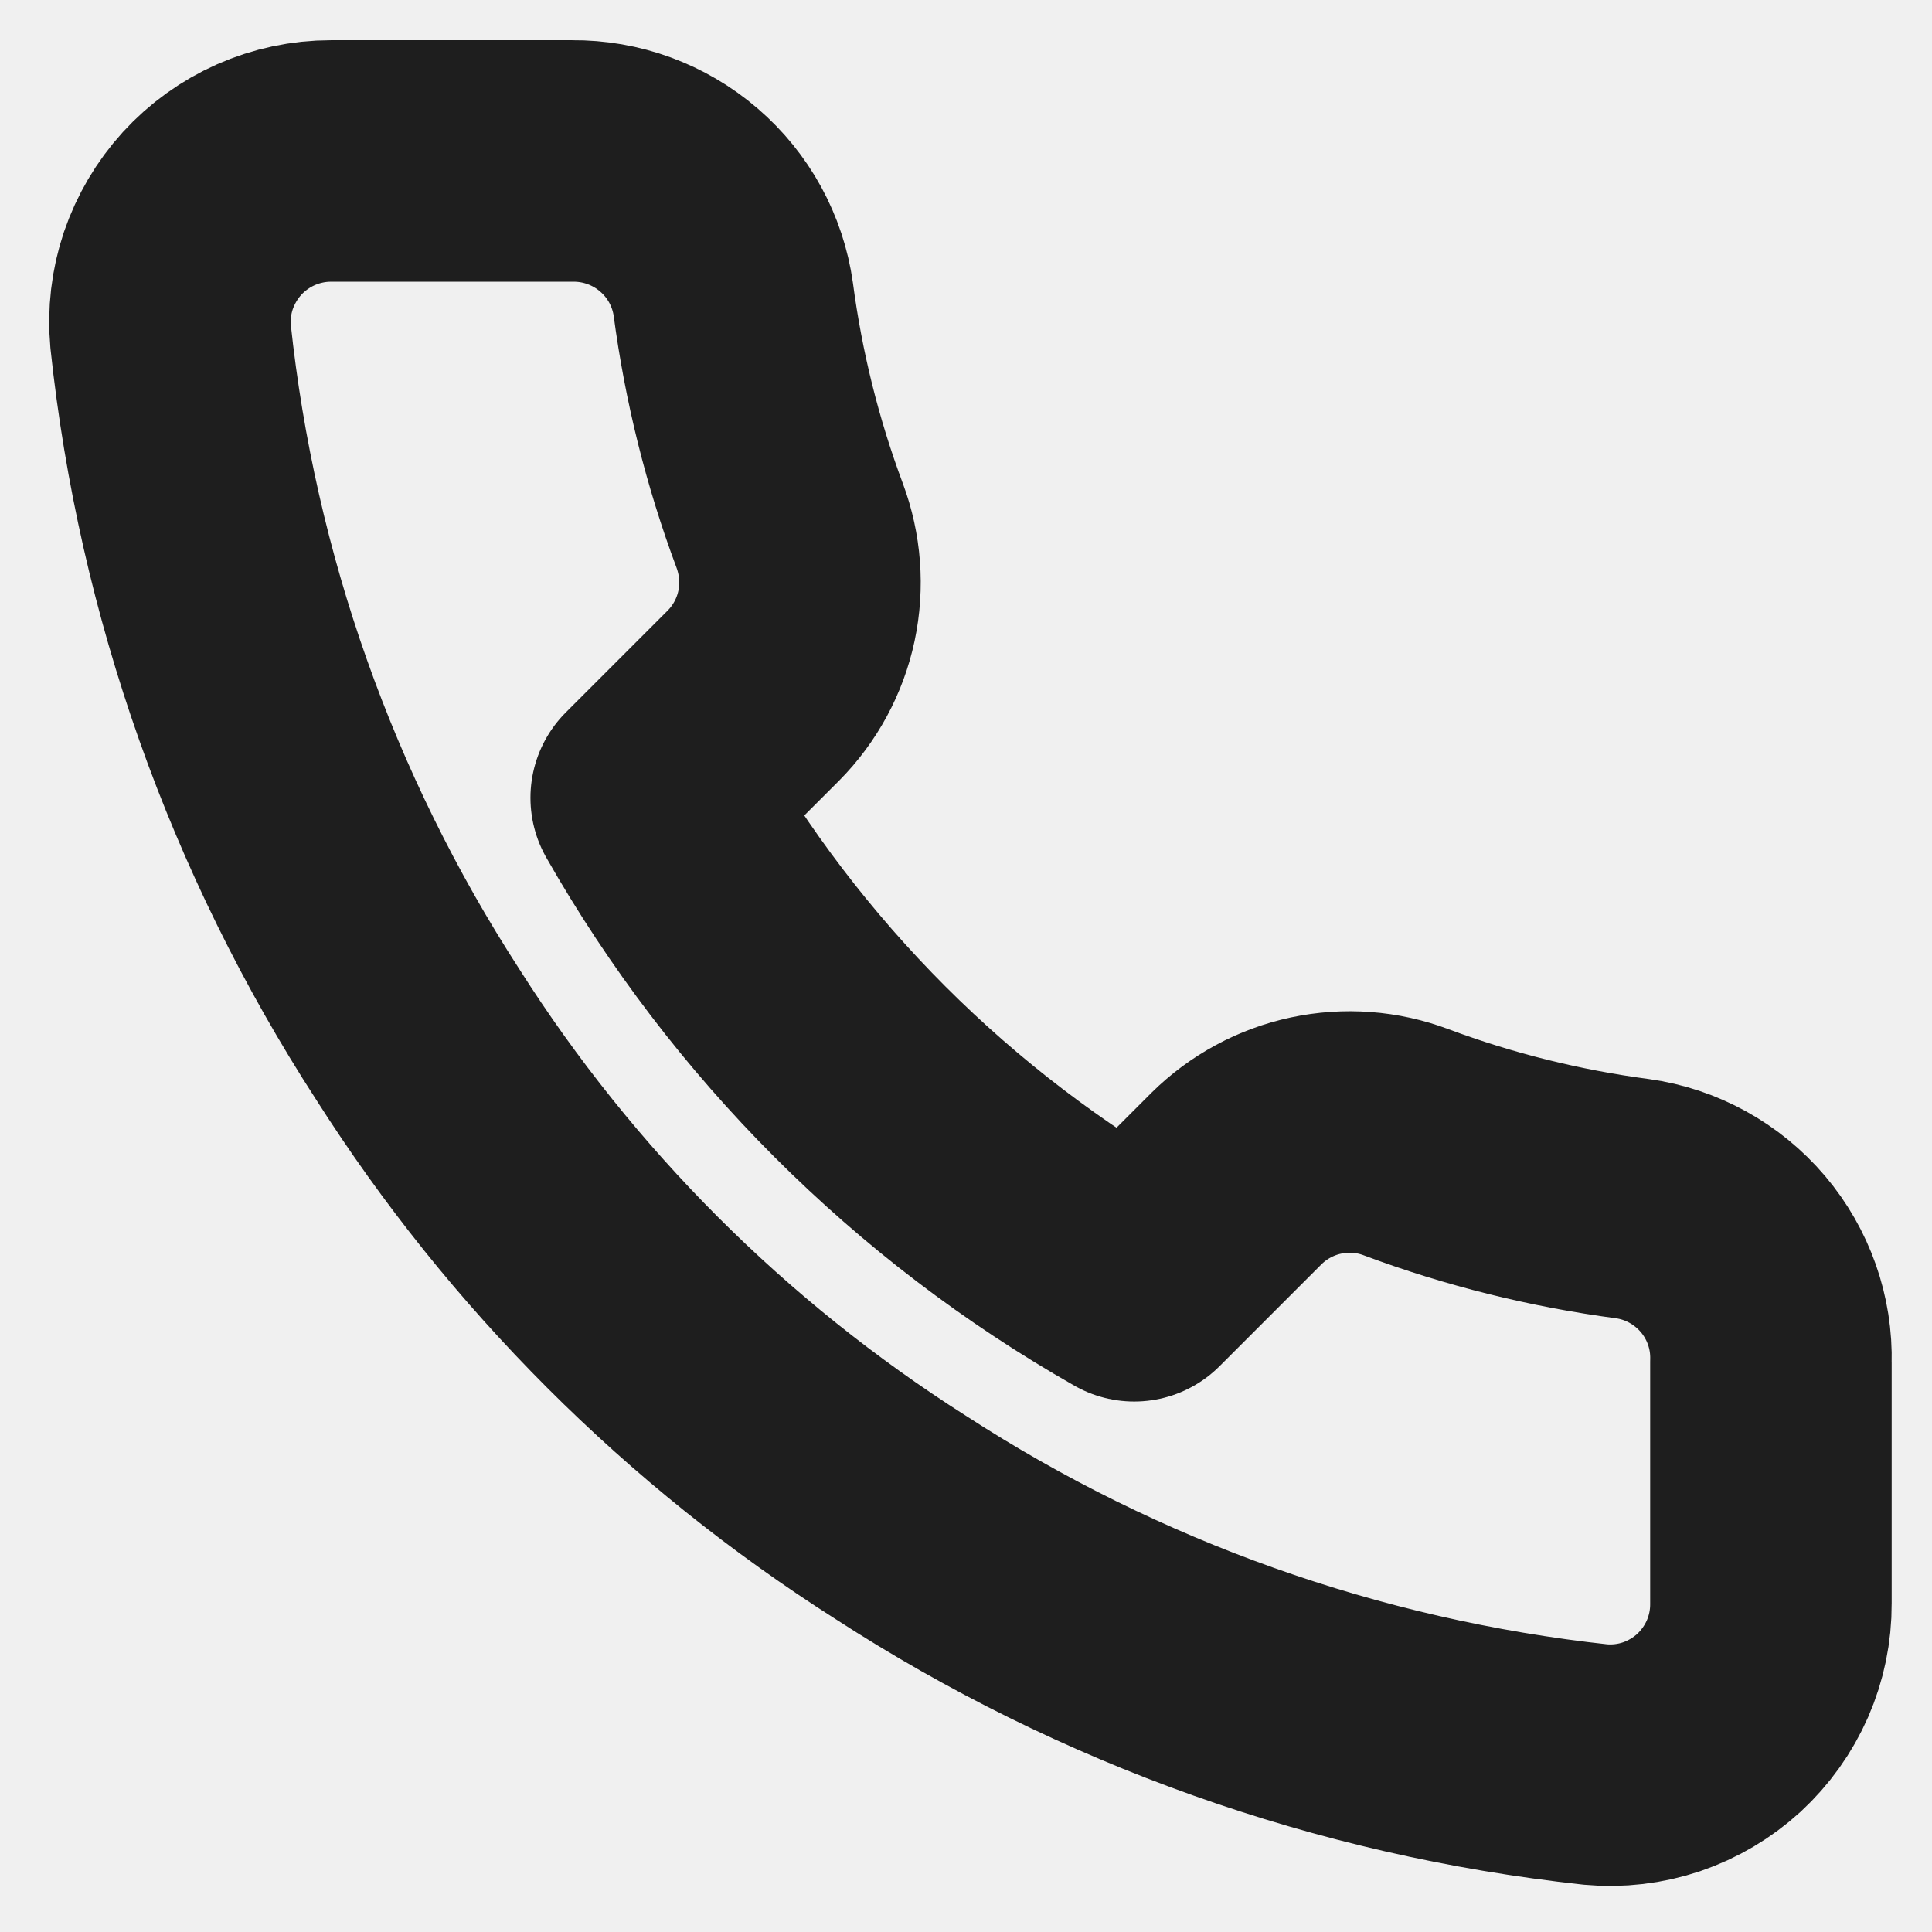
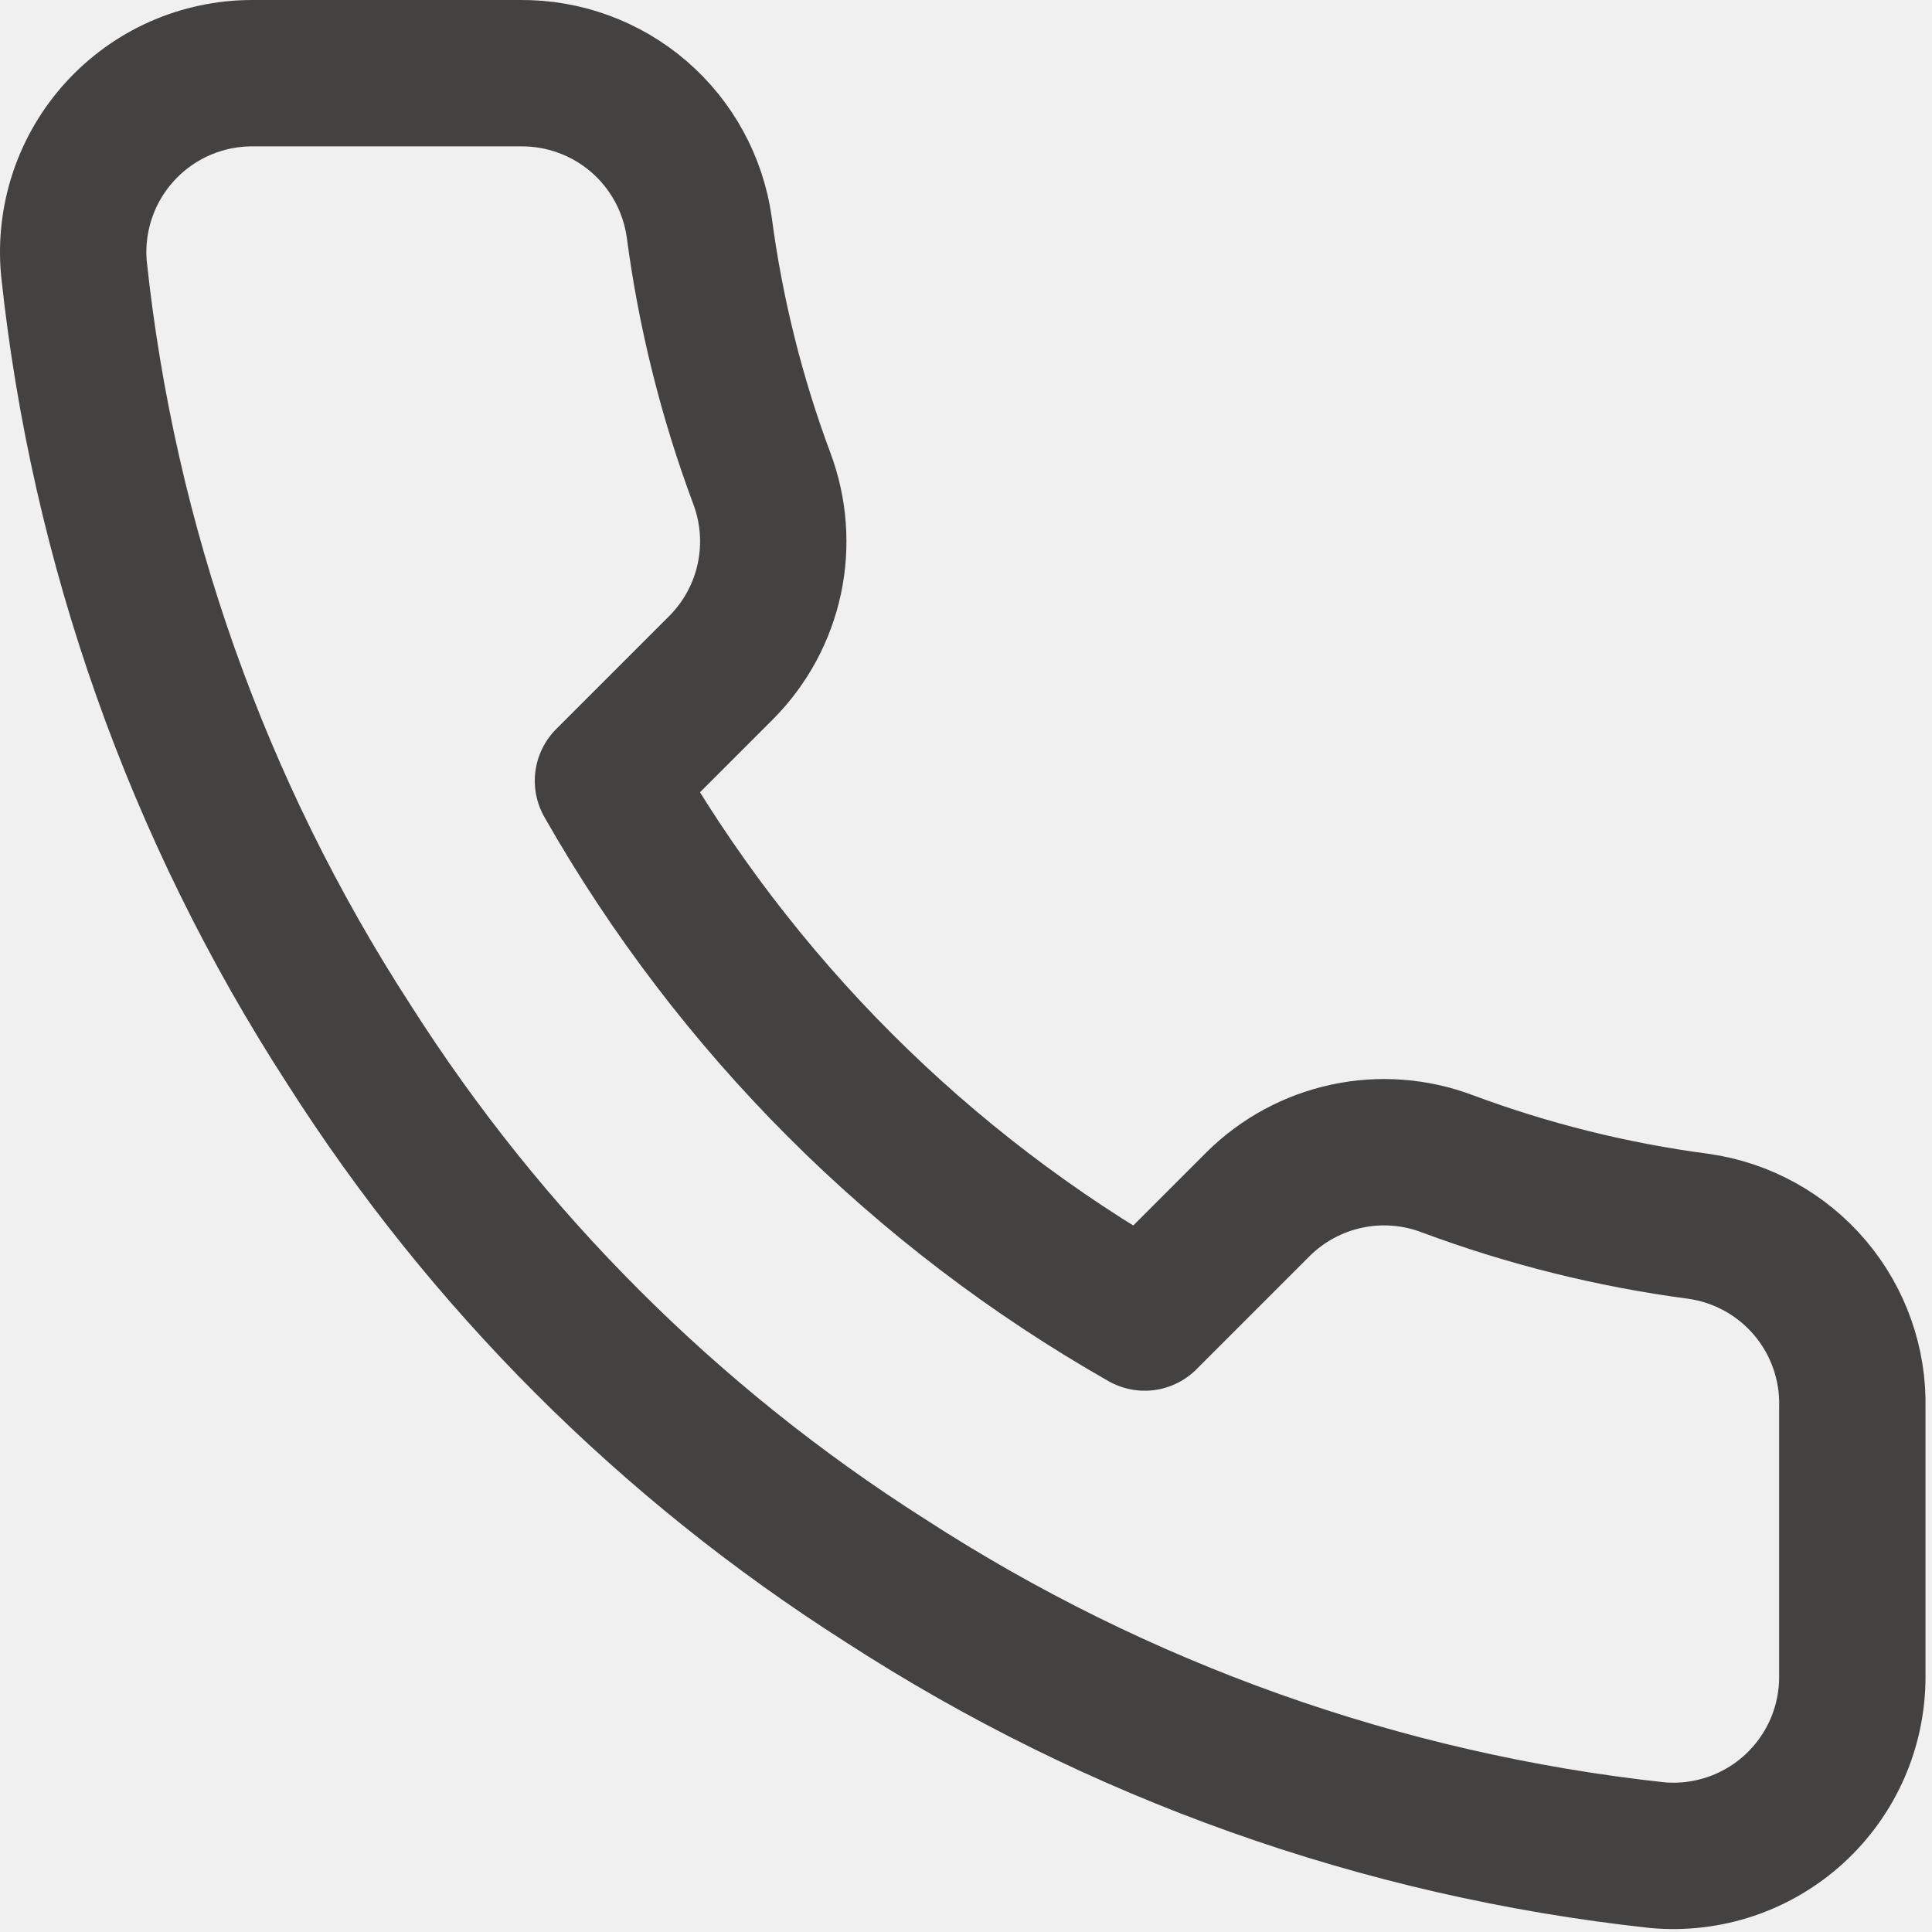
- <svg xmlns="http://www.w3.org/2000/svg" width="16" height="16" viewBox="0 0 16 16" fill="none">
-   <g clip-path="url(#clip0_475_4444)">
-     <path d="M14.666 11.28V13.28C14.667 13.466 14.629 13.649 14.555 13.819C14.48 13.99 14.371 14.142 14.235 14.268C14.098 14.393 13.936 14.489 13.76 14.549C13.584 14.608 13.398 14.63 13.213 14.613C11.162 14.39 9.191 13.689 7.46 12.567C5.849 11.543 4.483 10.177 3.46 8.567C2.333 6.827 1.632 4.847 1.413 2.787C1.396 2.602 1.418 2.416 1.477 2.241C1.537 2.066 1.632 1.904 1.756 1.768C1.881 1.631 2.033 1.522 2.202 1.447C2.372 1.372 2.555 1.333 2.74 1.333H4.74C5.063 1.33 5.377 1.445 5.622 1.656C5.868 1.867 6.028 2.16 6.073 2.48C6.158 3.12 6.314 3.748 6.54 4.353C6.629 4.592 6.649 4.851 6.596 5.101C6.543 5.35 6.419 5.579 6.24 5.76L5.393 6.607C6.342 8.276 7.724 9.658 9.393 10.607L10.24 9.76C10.421 9.581 10.65 9.457 10.899 9.404C11.149 9.351 11.408 9.37 11.646 9.46C12.251 9.686 12.88 9.842 13.52 9.927C13.844 9.972 14.139 10.136 14.351 10.385C14.562 10.634 14.675 10.953 14.666 11.28Z" stroke="#1E1E1E" stroke-width="2" stroke-linecap="round" stroke-linejoin="round" />
-   </g>
-   <defs>
-     <clipPath id="clip0_475_4444">
-       <rect width="16" height="16" fill="white" />
-     </clipPath>
-   </defs>
+ <svg xmlns="http://www.w3.org/2000/svg" width="66" height="66" viewBox="0 0 66 66" fill="none">
+   <path d="M63.278 48.095V57.263C63.281 58.114 63.107 58.957 62.766 59.737C62.425 60.516 61.925 61.216 61.297 61.792C60.67 62.367 59.93 62.805 59.124 63.078C58.317 63.35 57.463 63.452 56.615 63.375C47.212 62.353 38.179 59.14 30.242 53.993C22.859 49.301 16.599 43.041 11.907 35.658C6.742 27.685 3.528 18.608 2.525 9.162C2.448 8.317 2.549 7.466 2.82 6.661C3.091 5.857 3.526 5.118 4.098 4.492C4.67 3.865 5.366 3.364 6.142 3.021C6.919 2.679 7.758 2.501 8.606 2.5H17.774C19.257 2.486 20.695 3.011 21.82 3.978C22.944 4.945 23.678 6.288 23.886 7.757C24.273 10.691 24.991 13.571 26.025 16.344C26.436 17.438 26.525 18.626 26.282 19.769C26.038 20.912 25.472 21.961 24.65 22.792L20.769 26.673C25.119 34.324 31.454 40.658 39.105 45.009L42.986 41.128C43.817 40.306 44.866 39.74 46.008 39.496C47.151 39.252 48.34 39.341 49.434 39.753C52.206 40.787 55.087 41.505 58.021 41.892C59.506 42.101 60.861 42.849 61.831 43.993C62.8 45.136 63.315 46.597 63.278 48.095Z" stroke="#444141" stroke-width="5" stroke-linecap="round" stroke-linejoin="round" />
</svg>
